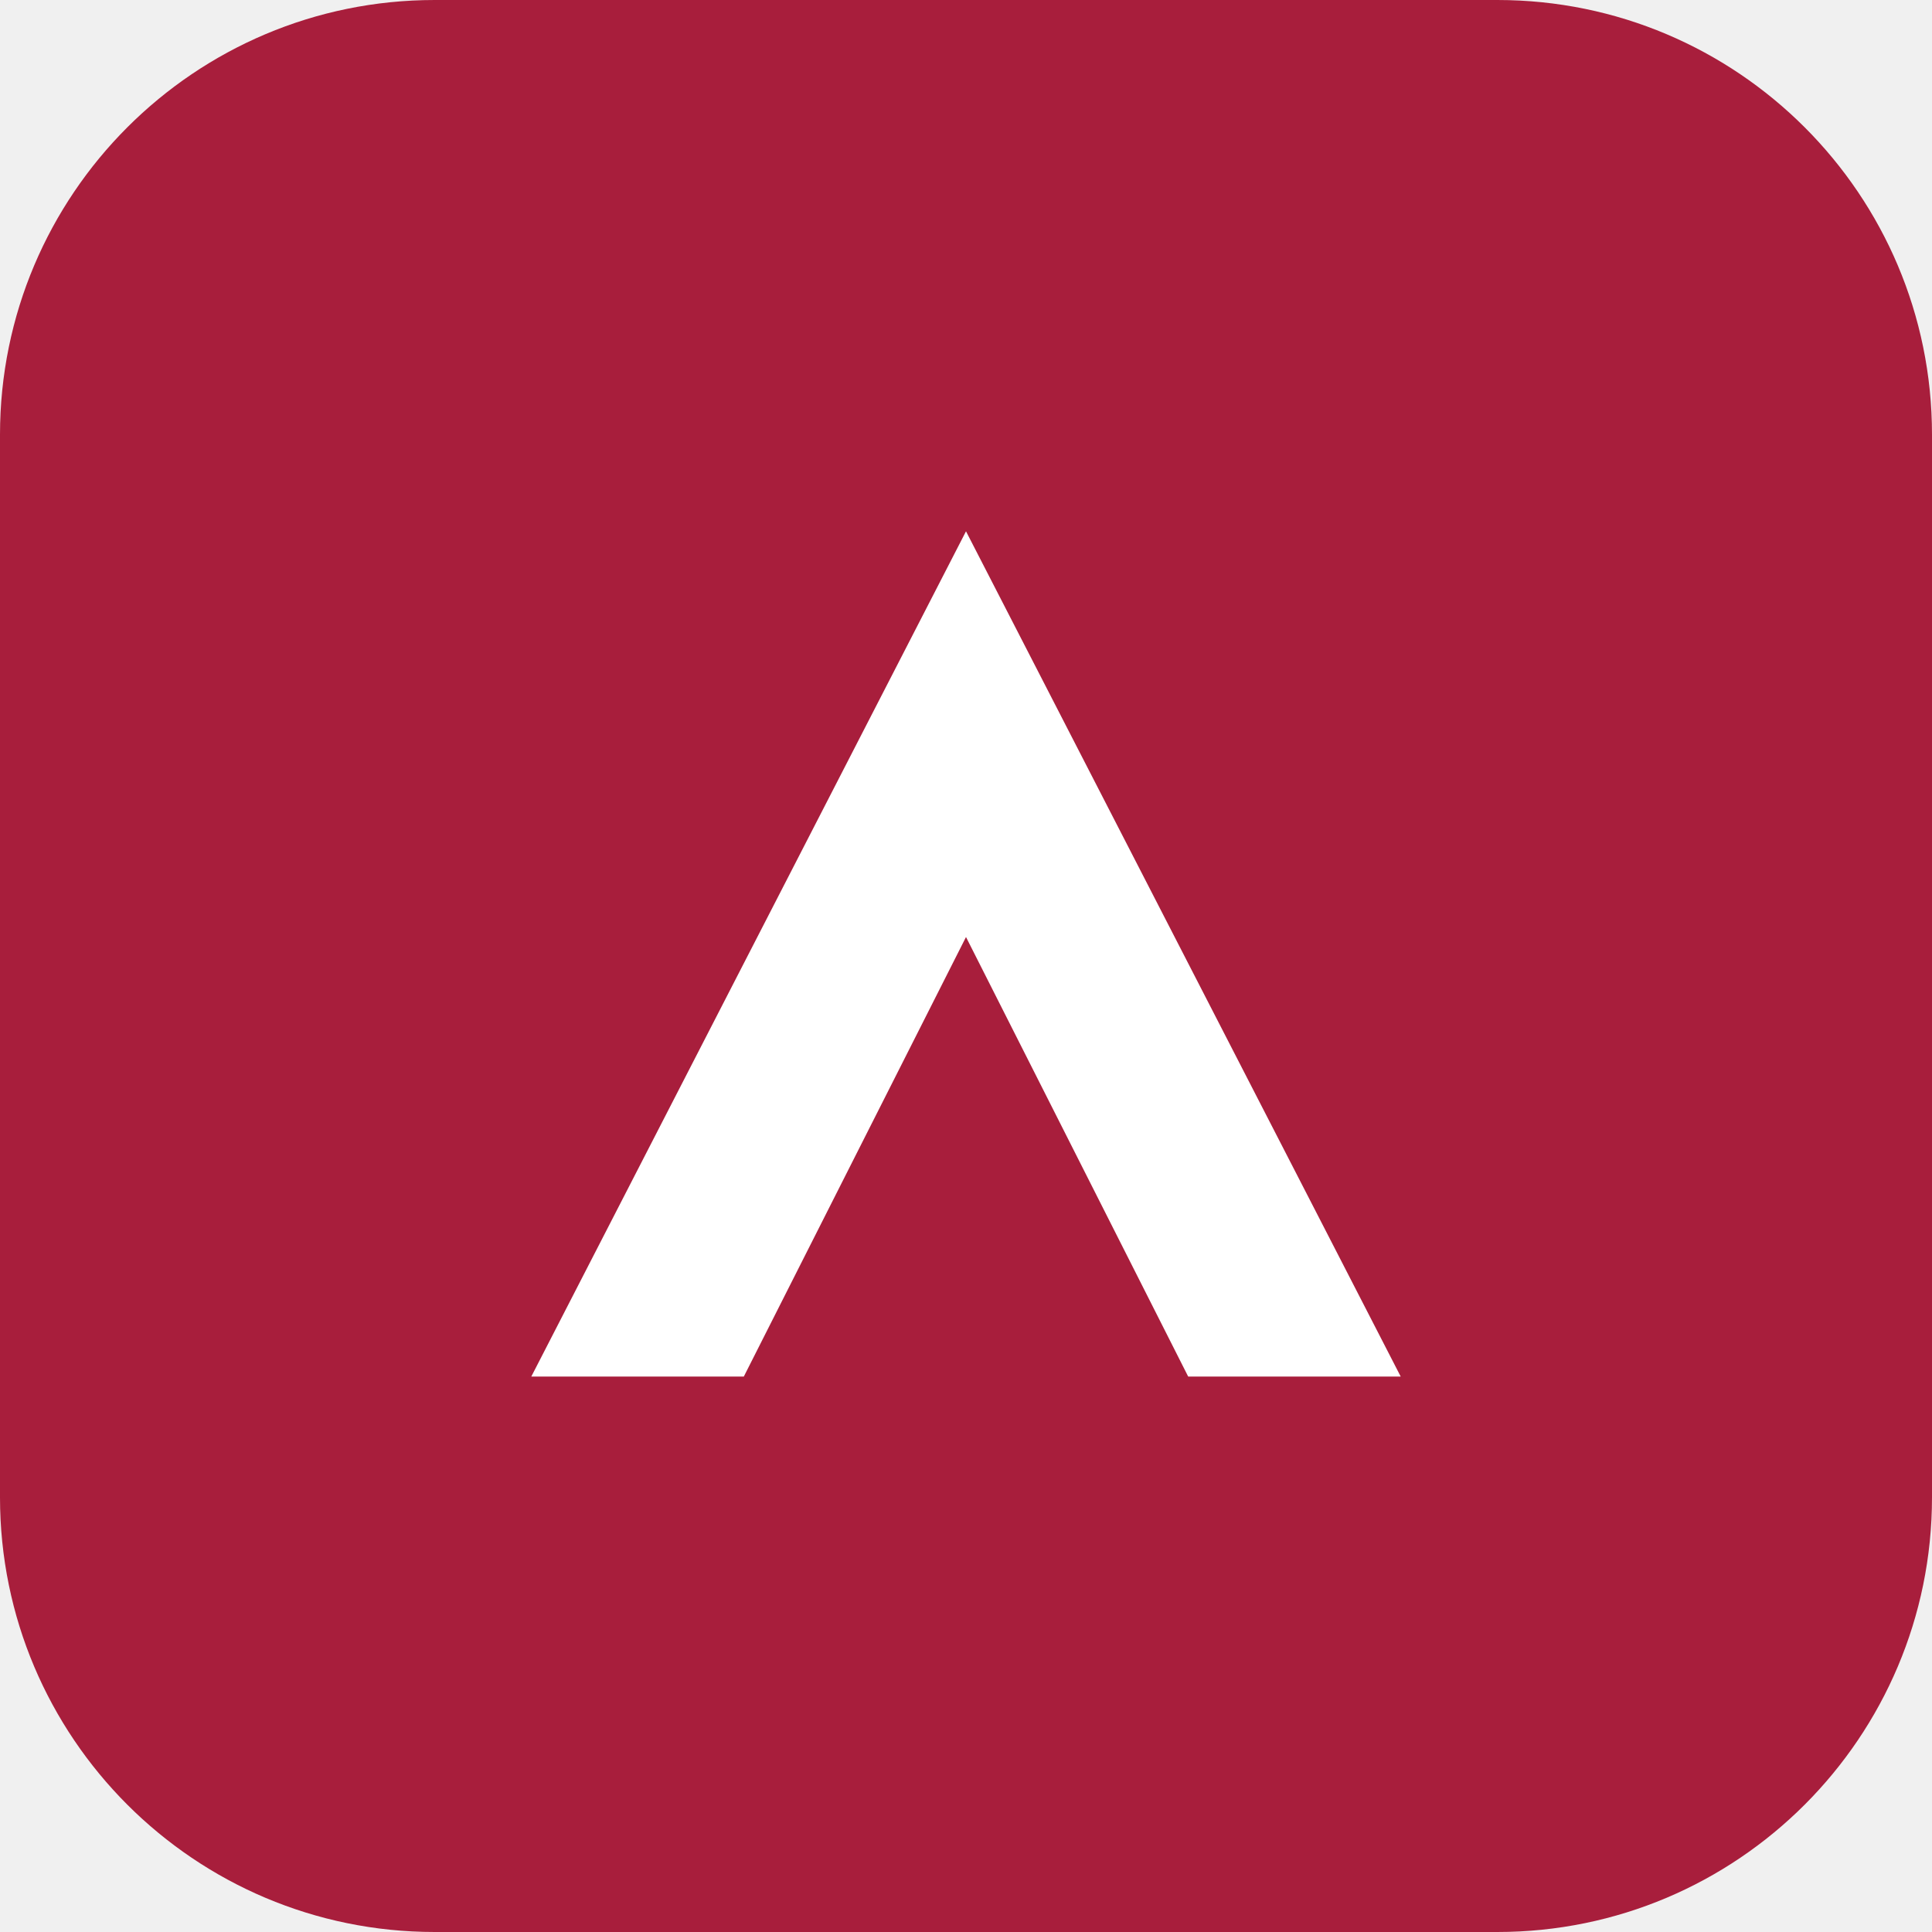
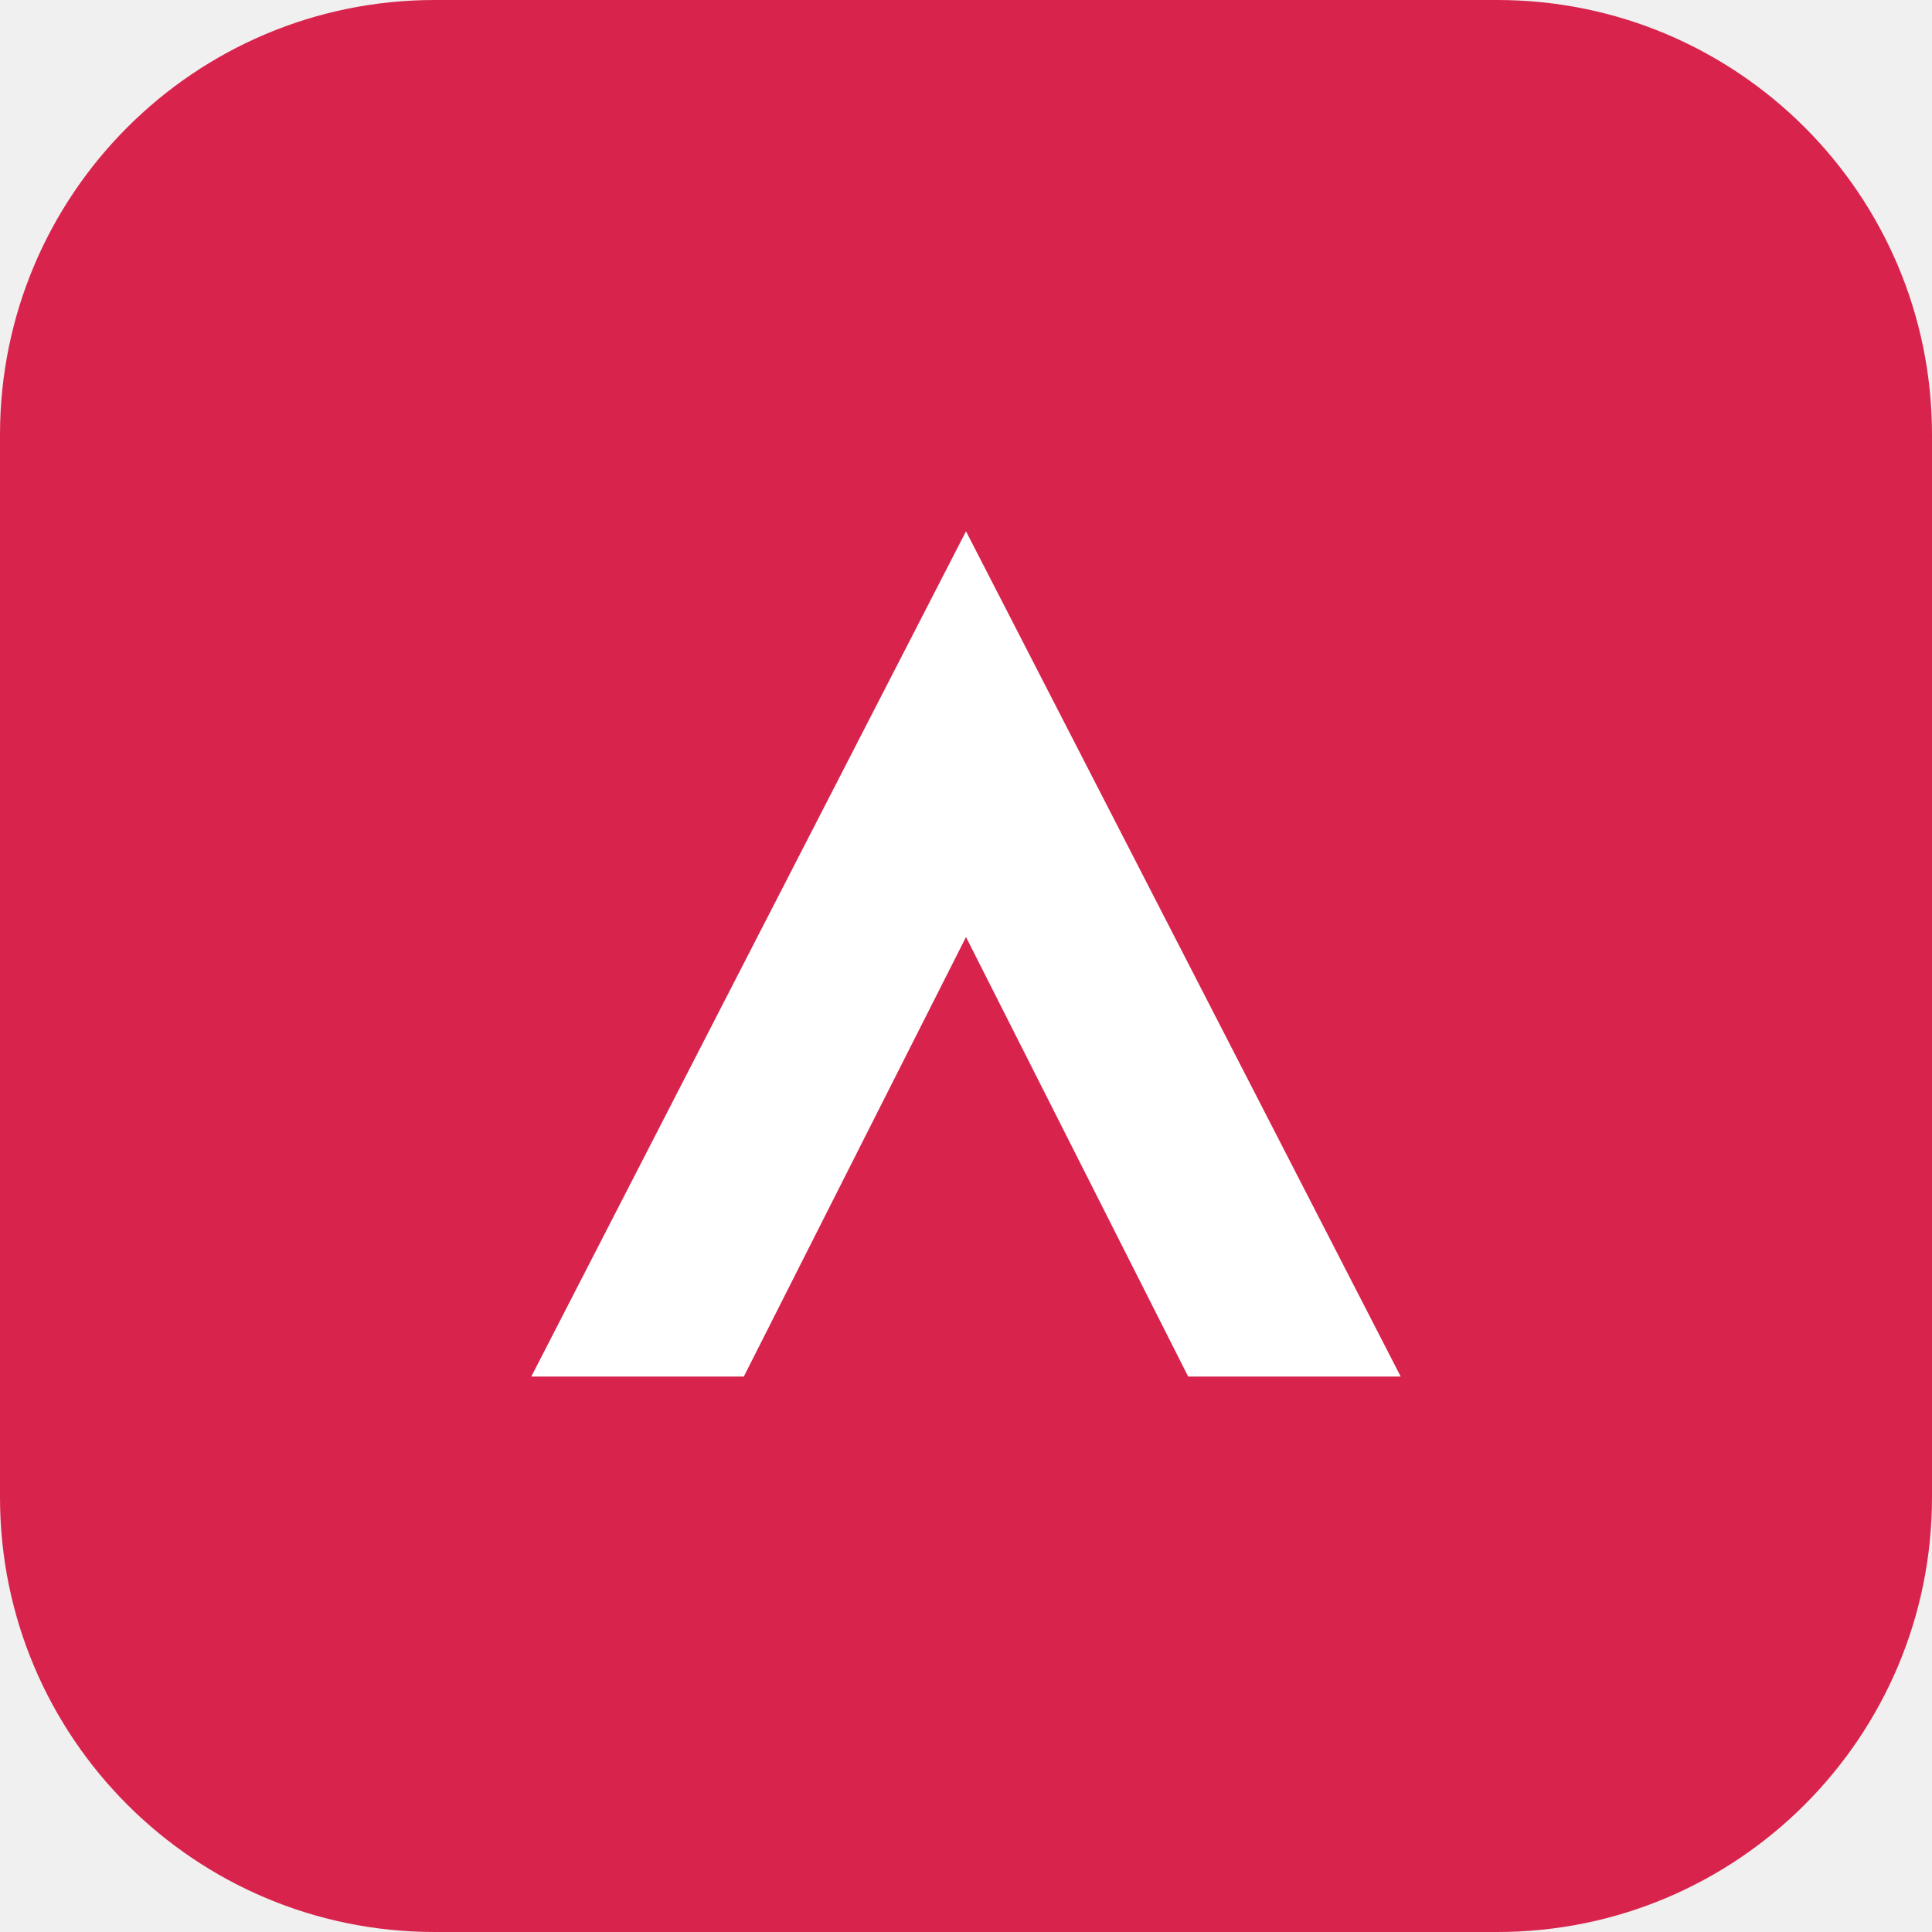
<svg xmlns="http://www.w3.org/2000/svg" viewBox="0 0 40 40">
-   <rect width="40" height="40" rx="9" fill="#A81E3C" />
+   <rect width="40" height="40" rx="9" fill="#D8244D" />
  <path d="M11 28.5 20 11l9 17.5h-4.4L20 19.4l-4.6 9.1H11Z" fill="#FFFFFF" />
</svg>
